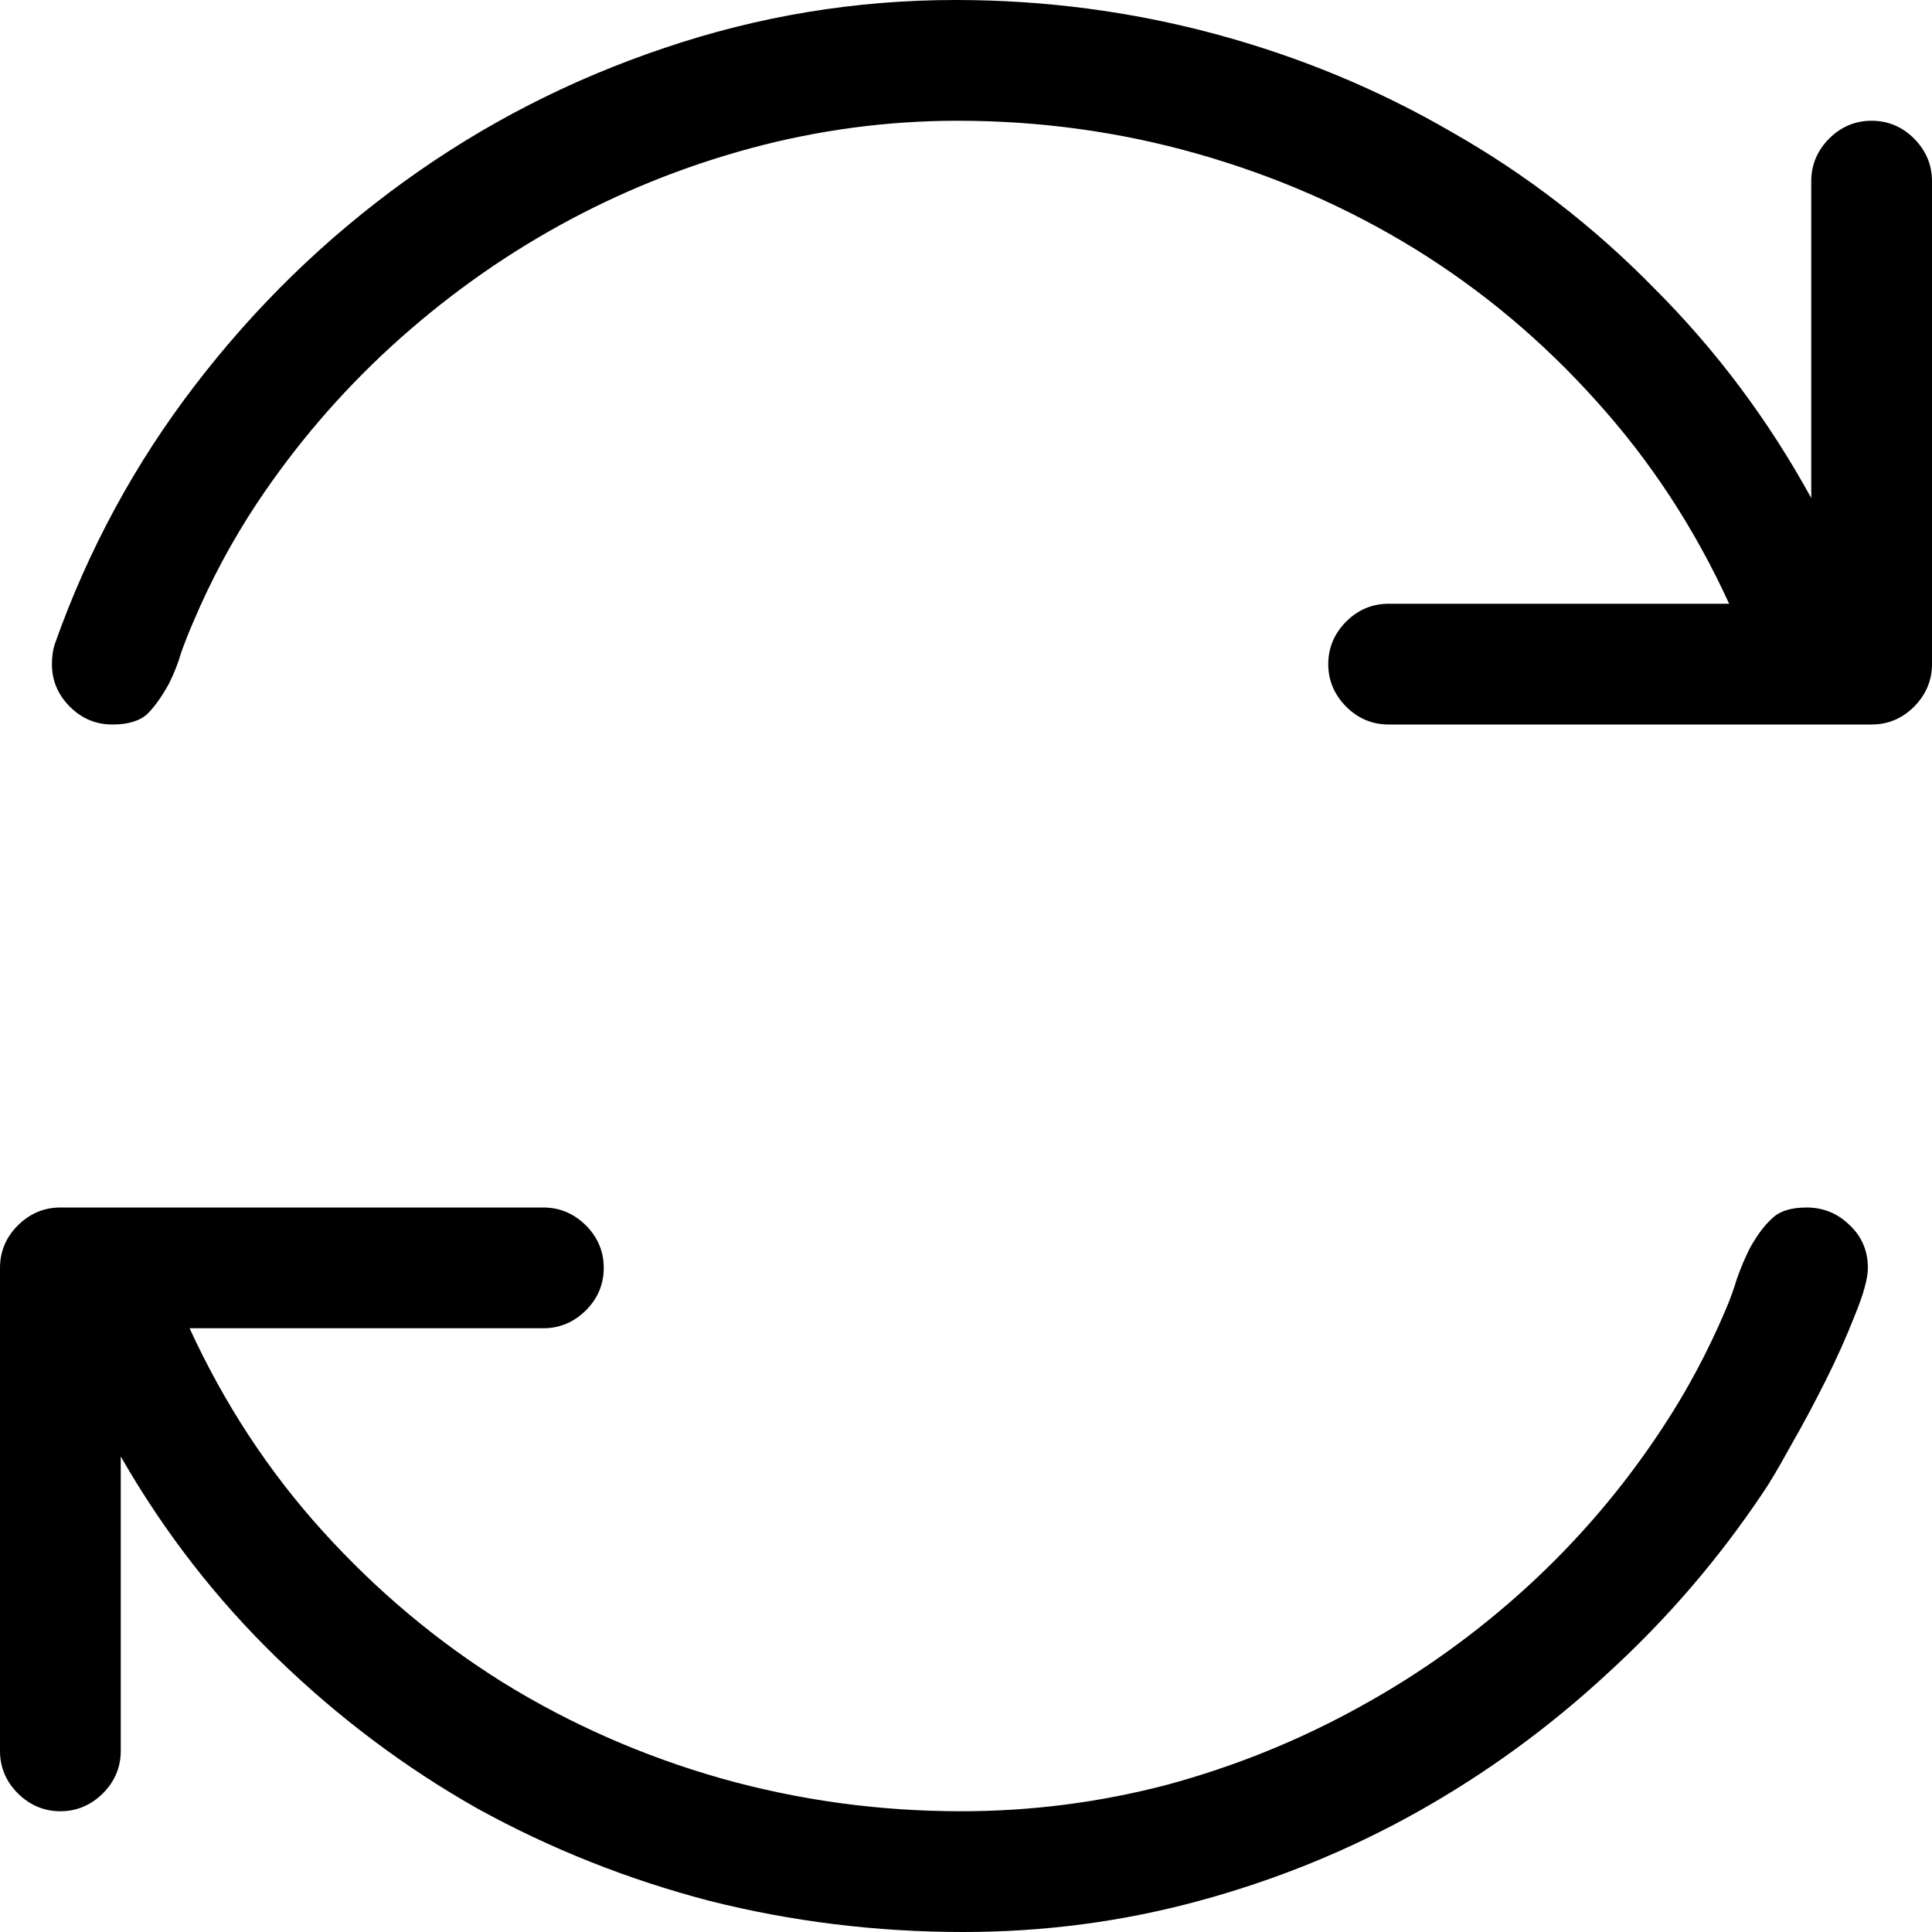
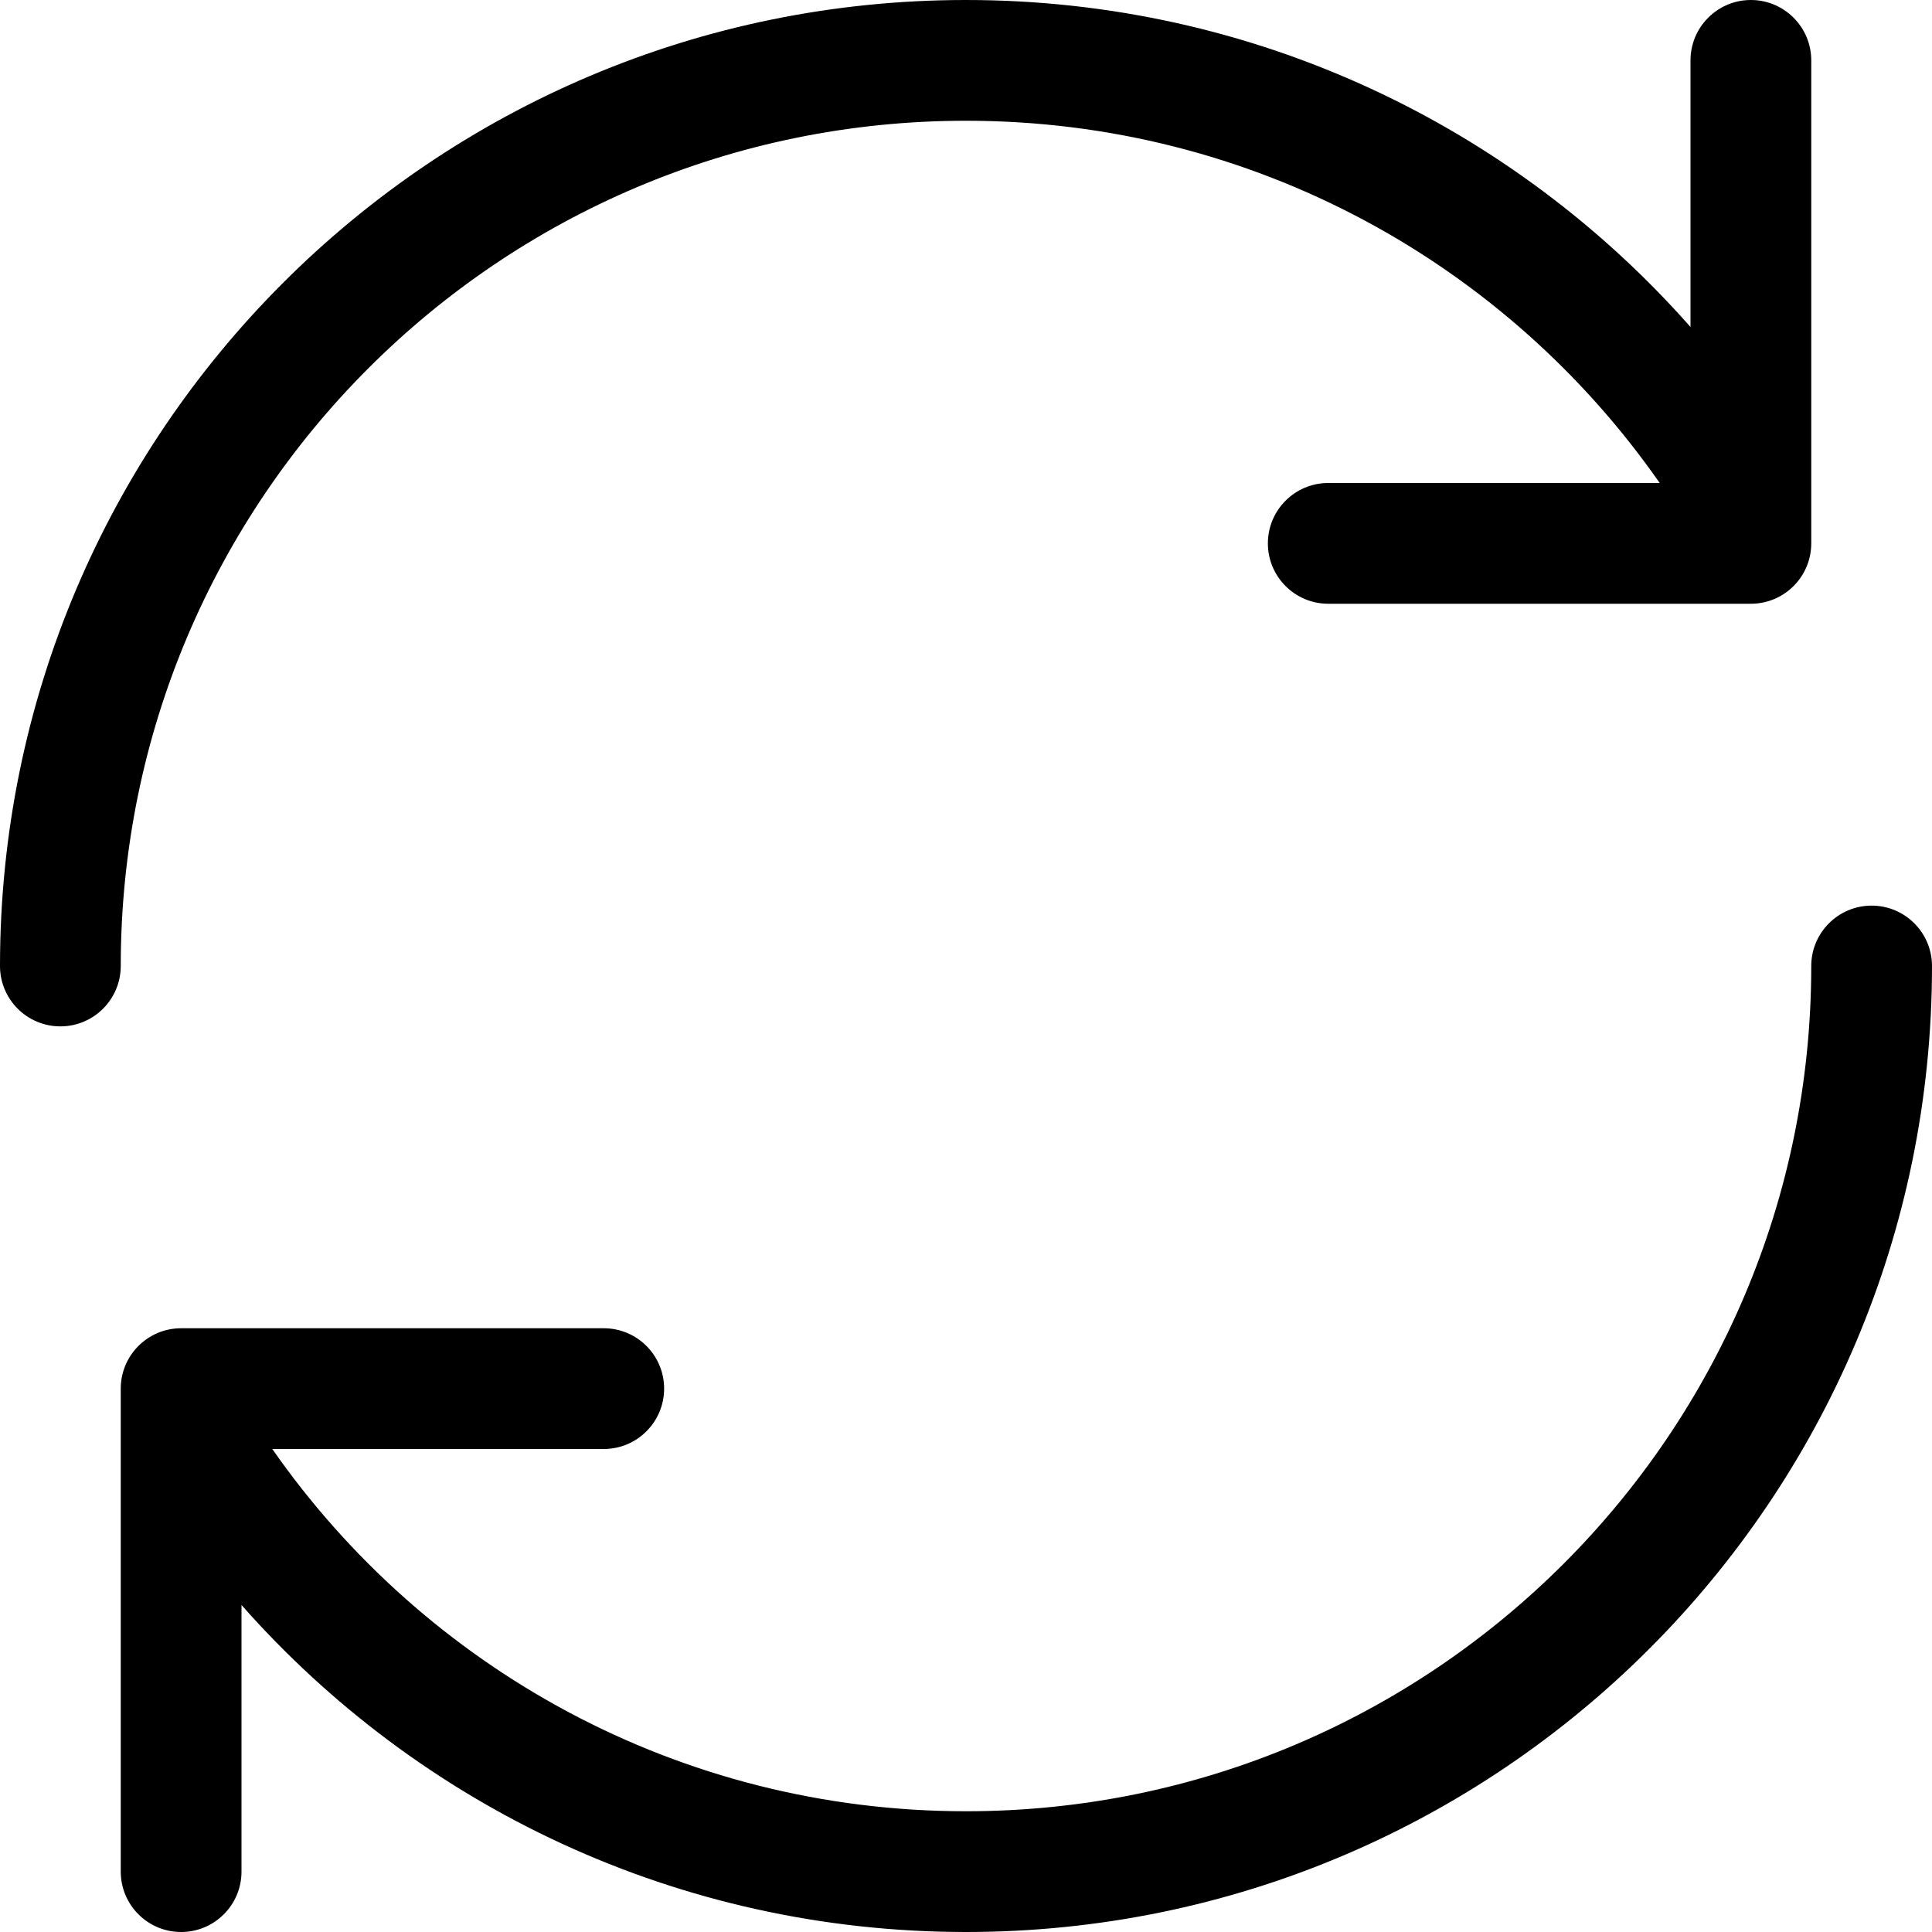
<svg xmlns="http://www.w3.org/2000/svg" width="16" height="16" viewBox="0 0 16 16">
-   <path d="M16 1.5V5.5C16 5.635 15.95 5.753 15.852 5.852C15.753 5.951 15.635 6 15.5 6H11.5C11.365 6 11.247 5.951 11.148 5.852C11.05 5.753 11 5.635 11 5.5C11 5.365 11.05 5.247 11.148 5.148C11.247 5.049 11.365 5 11.5 5H14.32C14.034 4.375 13.667 3.815 13.219 3.32C12.776 2.826 12.276 2.406 11.719 2.062C11.162 1.719 10.56 1.456 9.914 1.273C9.273 1.091 8.612 1 7.93 1C7.352 1 6.781 1.076 6.219 1.227C5.661 1.378 5.133 1.591 4.633 1.867C4.133 2.143 3.669 2.477 3.242 2.867C2.815 3.258 2.443 3.693 2.125 4.172C1.922 4.479 1.747 4.805 1.602 5.148C1.565 5.232 1.531 5.318 1.5 5.406C1.474 5.495 1.44 5.581 1.398 5.664C1.341 5.768 1.281 5.852 1.219 5.914C1.156 5.971 1.06 6 0.93 6C0.794 6 0.677 5.951 0.578 5.852C0.479 5.753 0.43 5.635 0.43 5.5C0.43 5.438 0.438 5.383 0.453 5.336C0.729 4.555 1.117 3.839 1.617 3.188C2.117 2.536 2.695 1.974 3.352 1.5C4.008 1.026 4.724 0.659 5.5 0.398C6.281 0.133 7.086 0 7.914 0C8.648 0 9.365 0.094 10.062 0.281C10.76 0.469 11.414 0.74 12.023 1.094C12.638 1.443 13.198 1.875 13.703 2.391C14.213 2.901 14.646 3.479 15 4.125V1.5C15 1.365 15.05 1.247 15.148 1.148C15.247 1.049 15.365 1 15.5 1C15.635 1 15.753 1.049 15.852 1.148C15.95 1.247 16 1.365 16 1.5ZM15.469 10.5C15.469 10.588 15.432 10.721 15.359 10.898C15.292 11.07 15.211 11.25 15.117 11.438C15.023 11.625 14.927 11.805 14.828 11.977C14.734 12.148 14.659 12.276 14.602 12.359C14.232 12.912 13.802 13.412 13.312 13.859C12.828 14.307 12.302 14.69 11.734 15.008C11.167 15.325 10.565 15.57 9.93 15.742C9.299 15.914 8.648 16 7.977 16C7.258 16 6.557 15.914 5.875 15.742C5.198 15.565 4.557 15.31 3.953 14.977C3.354 14.638 2.802 14.224 2.297 13.734C1.792 13.245 1.359 12.688 1 12.062V14.5C1 14.635 0.951 14.753 0.852 14.852C0.753 14.95 0.635 15 0.5 15C0.365 15 0.247 14.95 0.148 14.852C0.049 14.753 0 14.635 0 14.5V10.5C0 10.365 0.049 10.247 0.148 10.148C0.247 10.05 0.365 10 0.5 10H4.5C4.635 10 4.753 10.05 4.852 10.148C4.951 10.247 5 10.365 5 10.5C5 10.635 4.951 10.753 4.852 10.852C4.753 10.95 4.635 11 4.5 11H1.57C1.857 11.625 2.224 12.185 2.672 12.68C3.12 13.175 3.62 13.594 4.172 13.938C4.729 14.281 5.328 14.544 5.969 14.727C6.615 14.909 7.279 15 7.961 15C8.539 15 9.107 14.927 9.664 14.781C10.221 14.63 10.75 14.417 11.25 14.141C11.755 13.865 12.221 13.531 12.648 13.141C13.075 12.75 13.448 12.312 13.766 11.828C13.969 11.521 14.143 11.195 14.289 10.852C14.325 10.768 14.357 10.682 14.383 10.594C14.414 10.505 14.45 10.419 14.492 10.336C14.55 10.232 14.609 10.151 14.672 10.094C14.734 10.031 14.831 10 14.961 10C15.102 10 15.221 10.05 15.32 10.148C15.419 10.242 15.469 10.359 15.469 10.5Z" />
+   <path d="M1 8C1 4.134 4.134 1 8 1C10.378 1 12.48 2.186 13.745 4H11C10.724 4 10.5 4.224 10.5 4.5C10.5 4.776 10.724 5 11 5H14.5C14.776 5 15 4.776 15 4.5V0.5C15 0.224 14.776 0 14.5 0C14.224 0 14 0.224 14 0.5V2.708C12.535 1.048 10.39 0 8 0C3.582 0 0 3.582 0 8C0 8.276 0.224 8.5 0.5 8.5C0.776 8.5 1 8.276 1 8Z" />
+   <path d="M15 8C15 11.866 11.866 15 8 15C5.622 15 3.52 13.814 2.255 12H5C5.276 12 5.5 11.776 5.5 11.5C5.5 11.224 5.276 11 5 11H1.5C1.224 11 1 11.224 1 11.5V15.5C1 15.776 1.224 16 1.5 16C1.776 16 2 15.776 2 15.5V13.292C3.465 14.952 5.61 16 8 16C12.418 16 16 12.418 16 8C16 7.724 15.776 7.5 15.5 7.5C15.224 7.5 15 7.724 15 8Z" />
</svg>
